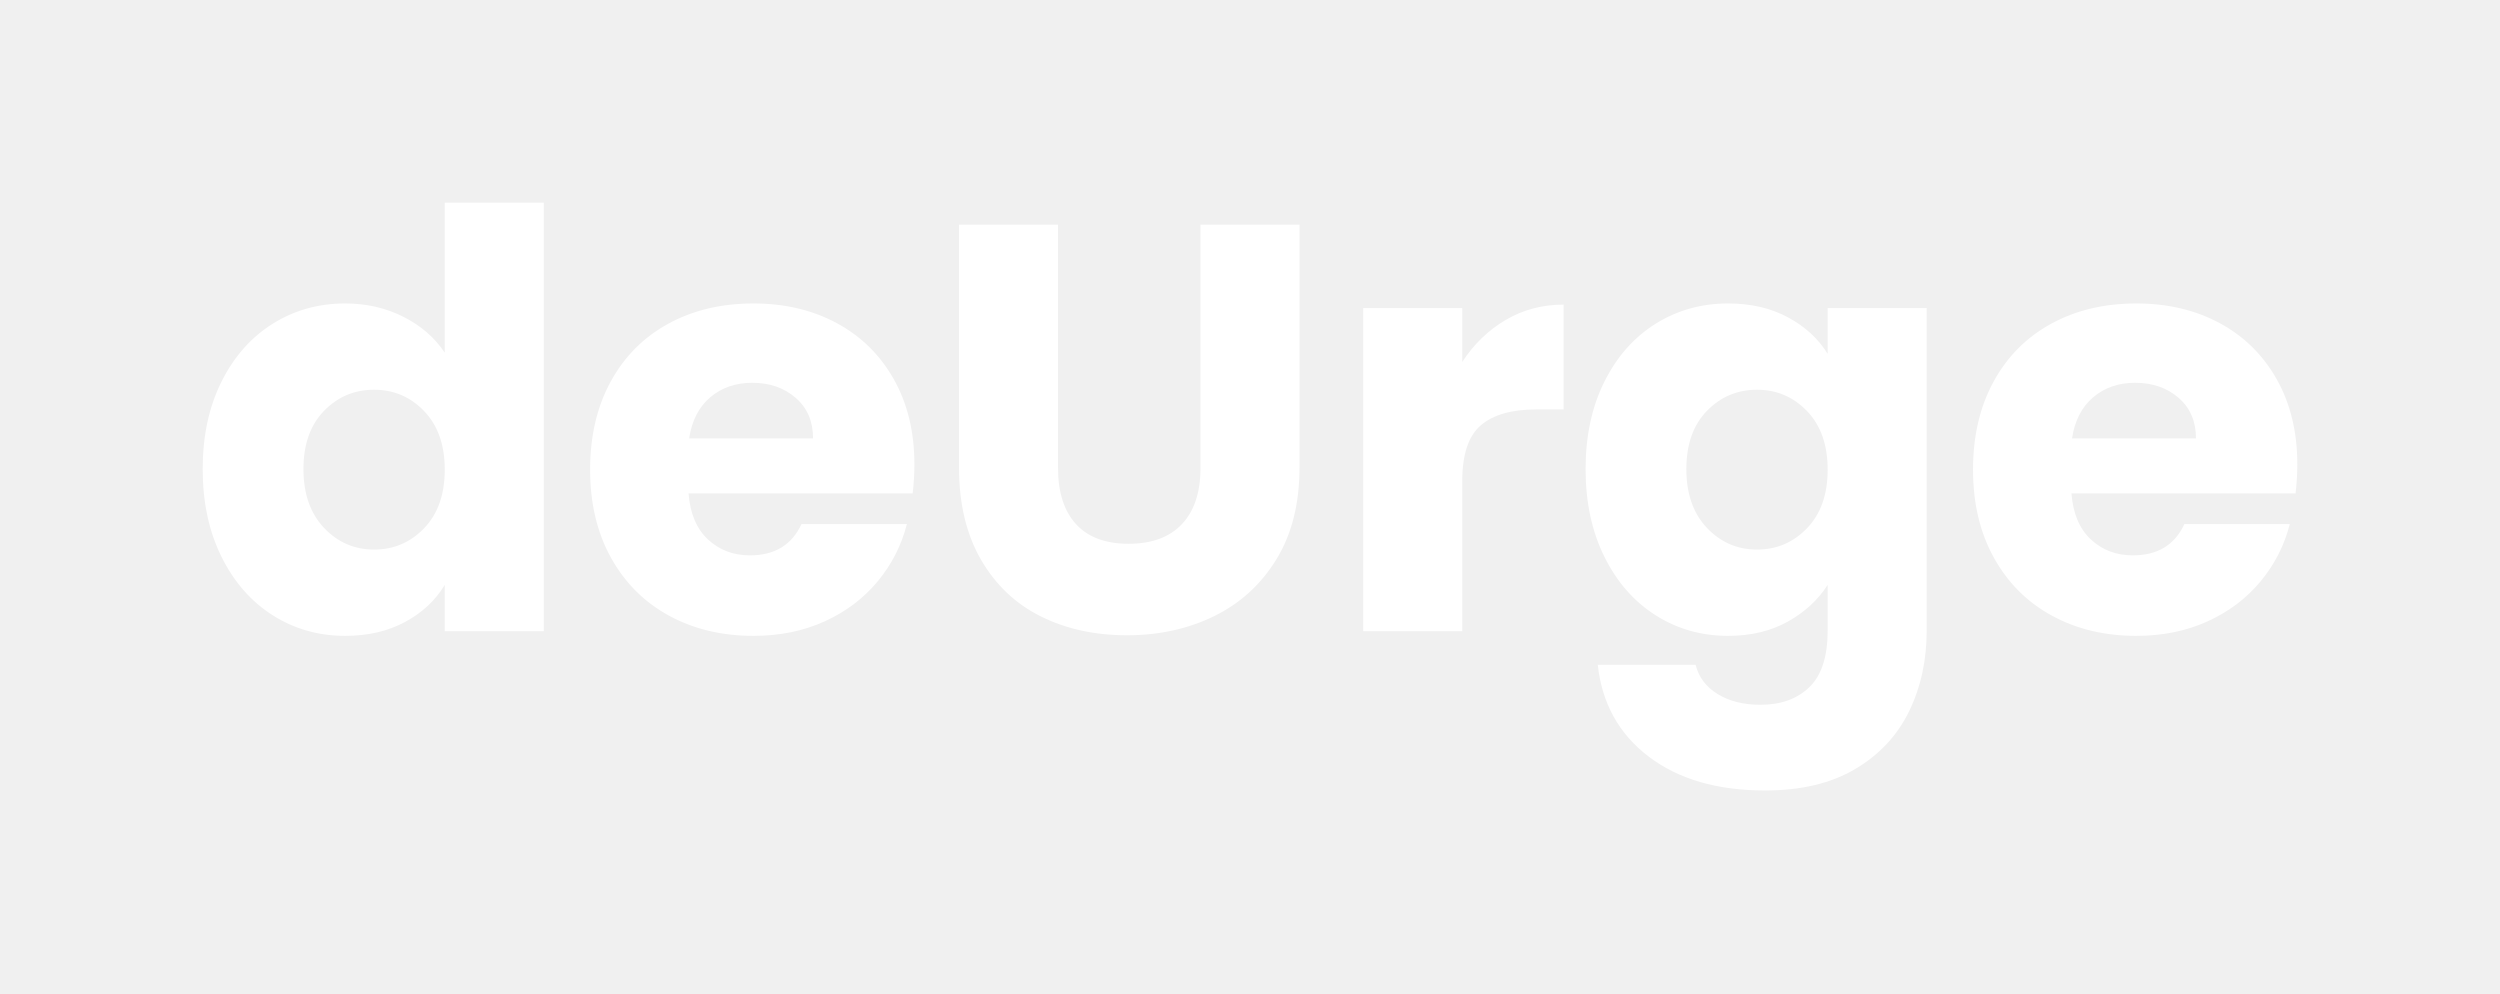
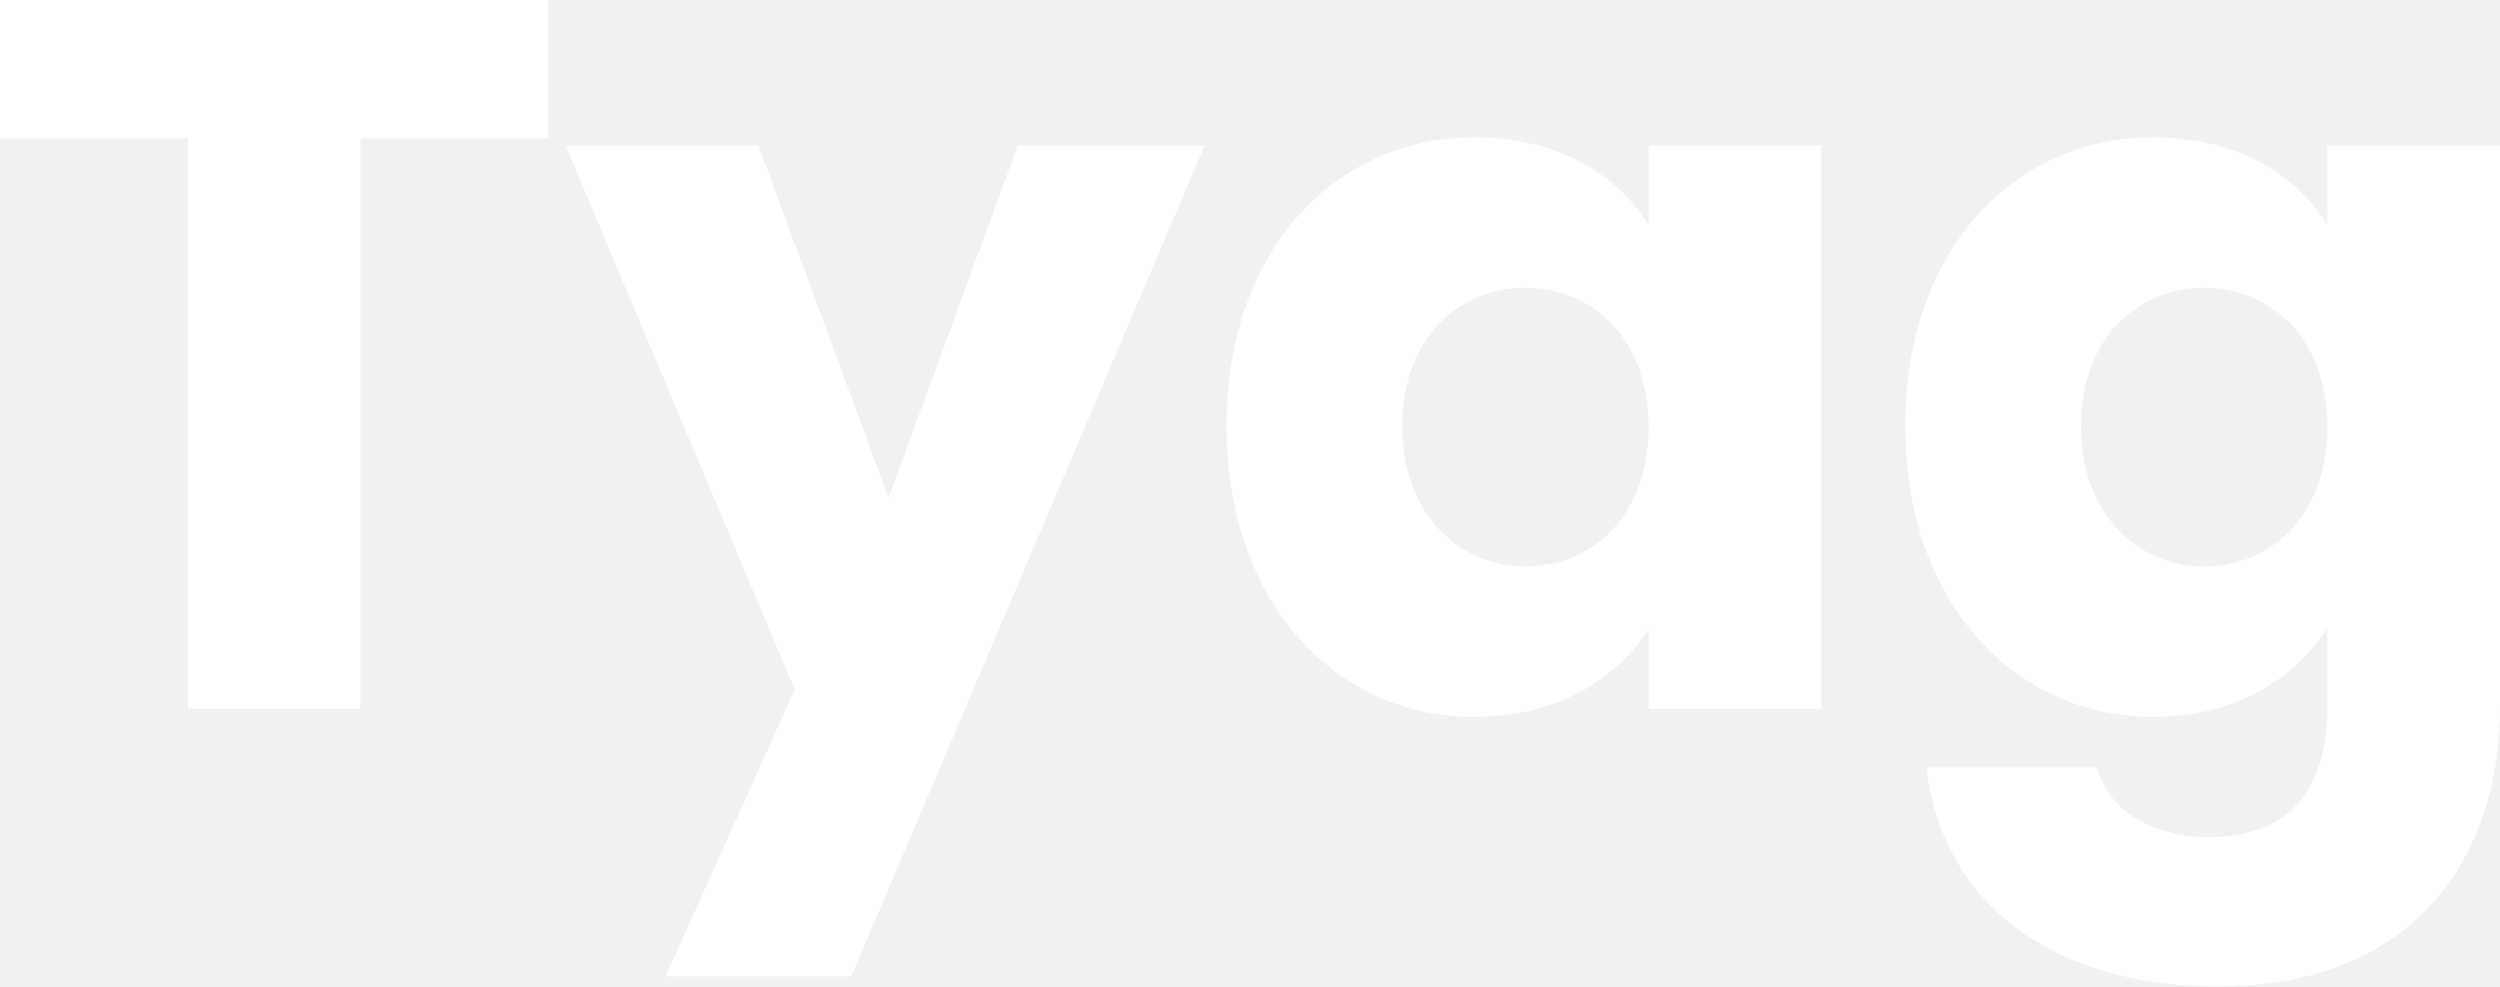
- <svg xmlns="http://www.w3.org/2000/svg" viewBox="0 0 1295.1 514.5" width="1295.1" height="514.5" role="img" aria-label="Tyag wordmark, white">
-   <path d="M178.8 157.2C189.8 157.2 199.85 159.5 208.95 164.1C218.05 168.7 225.2 174.9 230.4 182.7L230.4 105L281.7 105L281.7 327L230.4 327L230.4 303C225.6 311 218.75 317.4 209.85 322.2C200.95 327 190.6 329.4 178.8 329.4C165 329.4 152.5 325.85 141.3 318.75C130.1 311.65 121.25 301.55 114.75 288.45C108.25 275.35 105 260.2 105 243C105 225.8 108.25 210.7 114.75 197.7C121.25 184.7 130.1 174.7 141.3 167.7C152.5 160.7 165 157.2 178.8 157.2ZM193.8 201.9C183.6 201.9 174.95 205.55 167.85 212.85C160.75 220.15 157.2 230.2 157.2 243C157.2 255.8 160.75 265.95 167.85 273.45C174.95 280.95 183.6 284.7 193.8 284.7C204 284.7 212.65 281 219.75 273.6C226.85 266.2 230.4 256.1 230.4 243.3C230.4 230.5 226.85 220.4 219.75 213C212.65 205.6 204 201.9 193.8 201.9ZM472.8 255.6L356.7 255.6C357.5 266 360.85 273.95 366.75 279.45C372.65 284.95 379.9 287.7 388.5 287.7C401.3 287.7 410.2 282.3 415.2 271.5L469.8 271.5C467 282.5 461.95 292.4 454.65 301.2C447.35 310 438.2 316.9 427.2 321.9C416.2 326.9 403.9 329.4 390.3 329.4C373.9 329.4 359.3 325.9 346.5 318.9C333.7 311.9 323.7 301.9 316.5 288.9C309.3 275.9 305.7 260.7 305.7 243.3C305.7 225.9 309.25 210.7 316.35 197.7C323.45 184.7 333.4 174.7 346.2 167.7C359 160.7 373.7 157.2 390.3 157.2C406.5 157.2 420.9 160.6 433.5 167.4C446.1 174.2 455.95 183.9 463.05 196.5C470.15 209.1 473.7 223.8 473.7 240.6C473.7 245.4 473.4 250.4 472.8 255.6ZM421.2 227.1C421.2 218.3 418.2 211.3 412.2 206.1C406.2 200.9 398.7 198.3 389.7 198.3C381.1 198.3 373.85 200.8 367.95 205.8C362.05 210.8 358.4 217.9 357 227.1ZM548.1 116.4L548.1 242.4C548.1 255 551.2 264.7 557.4 271.5C563.6 278.3 572.7 281.7 584.7 281.7C596.7 281.7 605.9 278.3 612.3 271.5C618.7 264.7 621.9 255 621.9 242.4L621.9 116.4L673.2 116.4L673.2 242.1C673.2 260.9 669.2 276.8 661.2 289.8C653.2 302.8 642.45 312.6 628.95 319.2C615.45 325.8 600.4 329.1 583.8 329.1C567.2 329.1 552.35 325.85 539.25 319.35C526.15 312.85 515.8 303.05 508.2 289.95C500.6 276.85 496.8 260.9 496.8 242.1L496.8 116.4ZM810 157.8L810 212.1L795.9 212.1C783.1 212.1 773.5 214.85 767.1 220.35C760.7 225.85 757.5 235.5 757.5 249.3L757.5 327L706.2 327L706.2 159.6L757.5 159.6L757.5 187.5C763.5 178.3 771 171.05 780 165.75C789 160.45 799 157.8 810 157.8ZM946.8 183.3L946.8 159.6L998.1 159.6L998.1 326.7C998.1 342.1 995.05 356.05 988.95 368.55C982.85 381.05 973.55 391 961.05 398.4C948.55 405.8 933 409.5 914.4 409.5C889.6 409.5 869.5 403.65 854.1 391.95C838.7 380.25 829.9 364.4 827.7 344.4L878.4 344.4C880 350.8 883.8 355.85 889.8 359.55C895.8 363.25 903.2 365.1 912 365.1C922.6 365.1 931.05 362.05 937.35 355.95C943.65 349.85 946.8 340.1 946.8 326.7L946.8 303C941.8 310.8 934.9 317.15 926.1 322.05C917.3 326.95 907 329.4 895.2 329.4C881.4 329.4 868.9 325.85 857.7 318.75C846.5 311.65 837.65 301.55 831.15 288.45C824.65 275.35 821.4 260.2 821.4 243C821.4 225.8 824.65 210.7 831.15 197.7C837.65 184.7 846.5 174.7 857.7 167.7C868.9 160.7 881.4 157.2 895.2 157.2C907 157.2 917.35 159.6 926.25 164.4C935.15 169.2 942 175.5 946.8 183.3ZM910.2 201.9C900 201.9 891.35 205.55 884.25 212.85C877.15 220.15 873.6 230.2 873.6 243C873.6 255.8 877.15 265.95 884.25 273.45C891.35 280.95 900 284.7 910.2 284.7C920.4 284.7 929.05 281 936.15 273.6C943.25 266.2 946.8 256.1 946.8 243.3C946.8 230.5 943.25 220.4 936.15 213C929.05 205.6 920.4 201.9 910.2 201.9ZM1189.2 255.6L1073.1 255.6C1073.9 266 1077.25 273.95 1083.15 279.45C1089.05 284.95 1096.3 287.7 1104.9 287.7C1117.7 287.7 1126.6 282.3 1131.6 271.5L1186.2 271.5C1183.4 282.5 1178.35 292.4 1171.05 301.2C1163.75 310 1154.6 316.9 1143.6 321.9C1132.6 326.9 1120.3 329.4 1106.7 329.4C1090.3 329.4 1075.7 325.9 1062.9 318.9C1050.1 311.9 1040.1 301.9 1032.9 288.9C1025.7 275.9 1022.1 260.7 1022.1 243.3C1022.1 225.9 1025.65 210.7 1032.75 197.7C1039.85 184.7 1049.8 174.7 1062.6 167.7C1075.4 160.7 1090.1 157.2 1106.7 157.2C1122.9 157.2 1137.3 160.6 1149.9 167.4C1162.5 174.2 1172.35 183.9 1179.45 196.5C1186.55 209.1 1190.1 223.8 1190.1 240.6C1190.1 245.4 1189.8 250.4 1189.2 255.6ZM1137.6 227.1C1137.6 218.3 1134.6 211.3 1128.6 206.1C1122.6 200.9 1115.1 198.3 1106.1 198.3C1097.5 198.3 1090.25 200.8 1084.35 205.8C1078.45 210.8 1074.8 217.9 1073.4 227.1Z" fill="#FFFFFF" />
+ <svg xmlns="http://www.w3.org/2000/svg" viewBox="0 0 2476.0 977.0" width="2476.0" height="977.0" role="img" aria-label="Tyag wordmark, white">
+   <path d="M0.0 0.0V137.0H186.0V702.0H357.0V137.0H543.0V0.0ZM1008.09 144.0 880.09 493.0 751.09 144.0H560.09L787.09 683.0L659.09 967.0H843.09L1193.09 144.0ZM1214.77 422.0C1214.77 598.0 1323.77 710.0 1459.77 710.0C1542.77 710.0 1601.77 672.0 1632.77 623.0V702.0H1803.77V144.0H1632.77V223.0C1602.77 174.0 1543.77 136.0 1460.77 136.0C1323.77 136.0 1214.77 246.0 1214.77 422.0ZM1632.77 423.0C1632.77 512.0 1575.77 561.0 1510.77 561.0C1446.77 561.0 1388.77 511.0 1388.77 422.0C1388.77 333.0 1446.77 285.0 1510.77 285.0C1575.77 285.0 1632.77 334.0 1632.77 423.0ZM2132.98 136.0C1995.98 136.0 1886.98 246.0 1886.98 422.0C1886.98 598.0 1995.98 710.0 2132.98 710.0C2214.98 710.0 2273.98 671.0 2304.98 622.0V701.0C2304.98 795.0 2253.98 829.0 2188.98 829.0C2129.98 829.0 2087.98 802.0 2076.98 760.0H1907.98C1922.98 893.0 2030.98 977.0 2196.98 977.0C2389.98 977.0 2475.98 850.0 2475.98 701.0V144.0H2304.98V223.0C2274.98 173.0 2214.98 136.0 2132.98 136.0ZM2304.98 423.0C2304.98 512.0 2247.98 561.0 2182.98 561.0C2118.98 561.0 2060.98 511.0 2060.98 422.0C2060.98 333.0 2118.98 285.0 2182.98 285.0C2247.98 285.0 2304.98 334.0 2304.98 423.0Z" fill="#FFFFFF" />
</svg>
